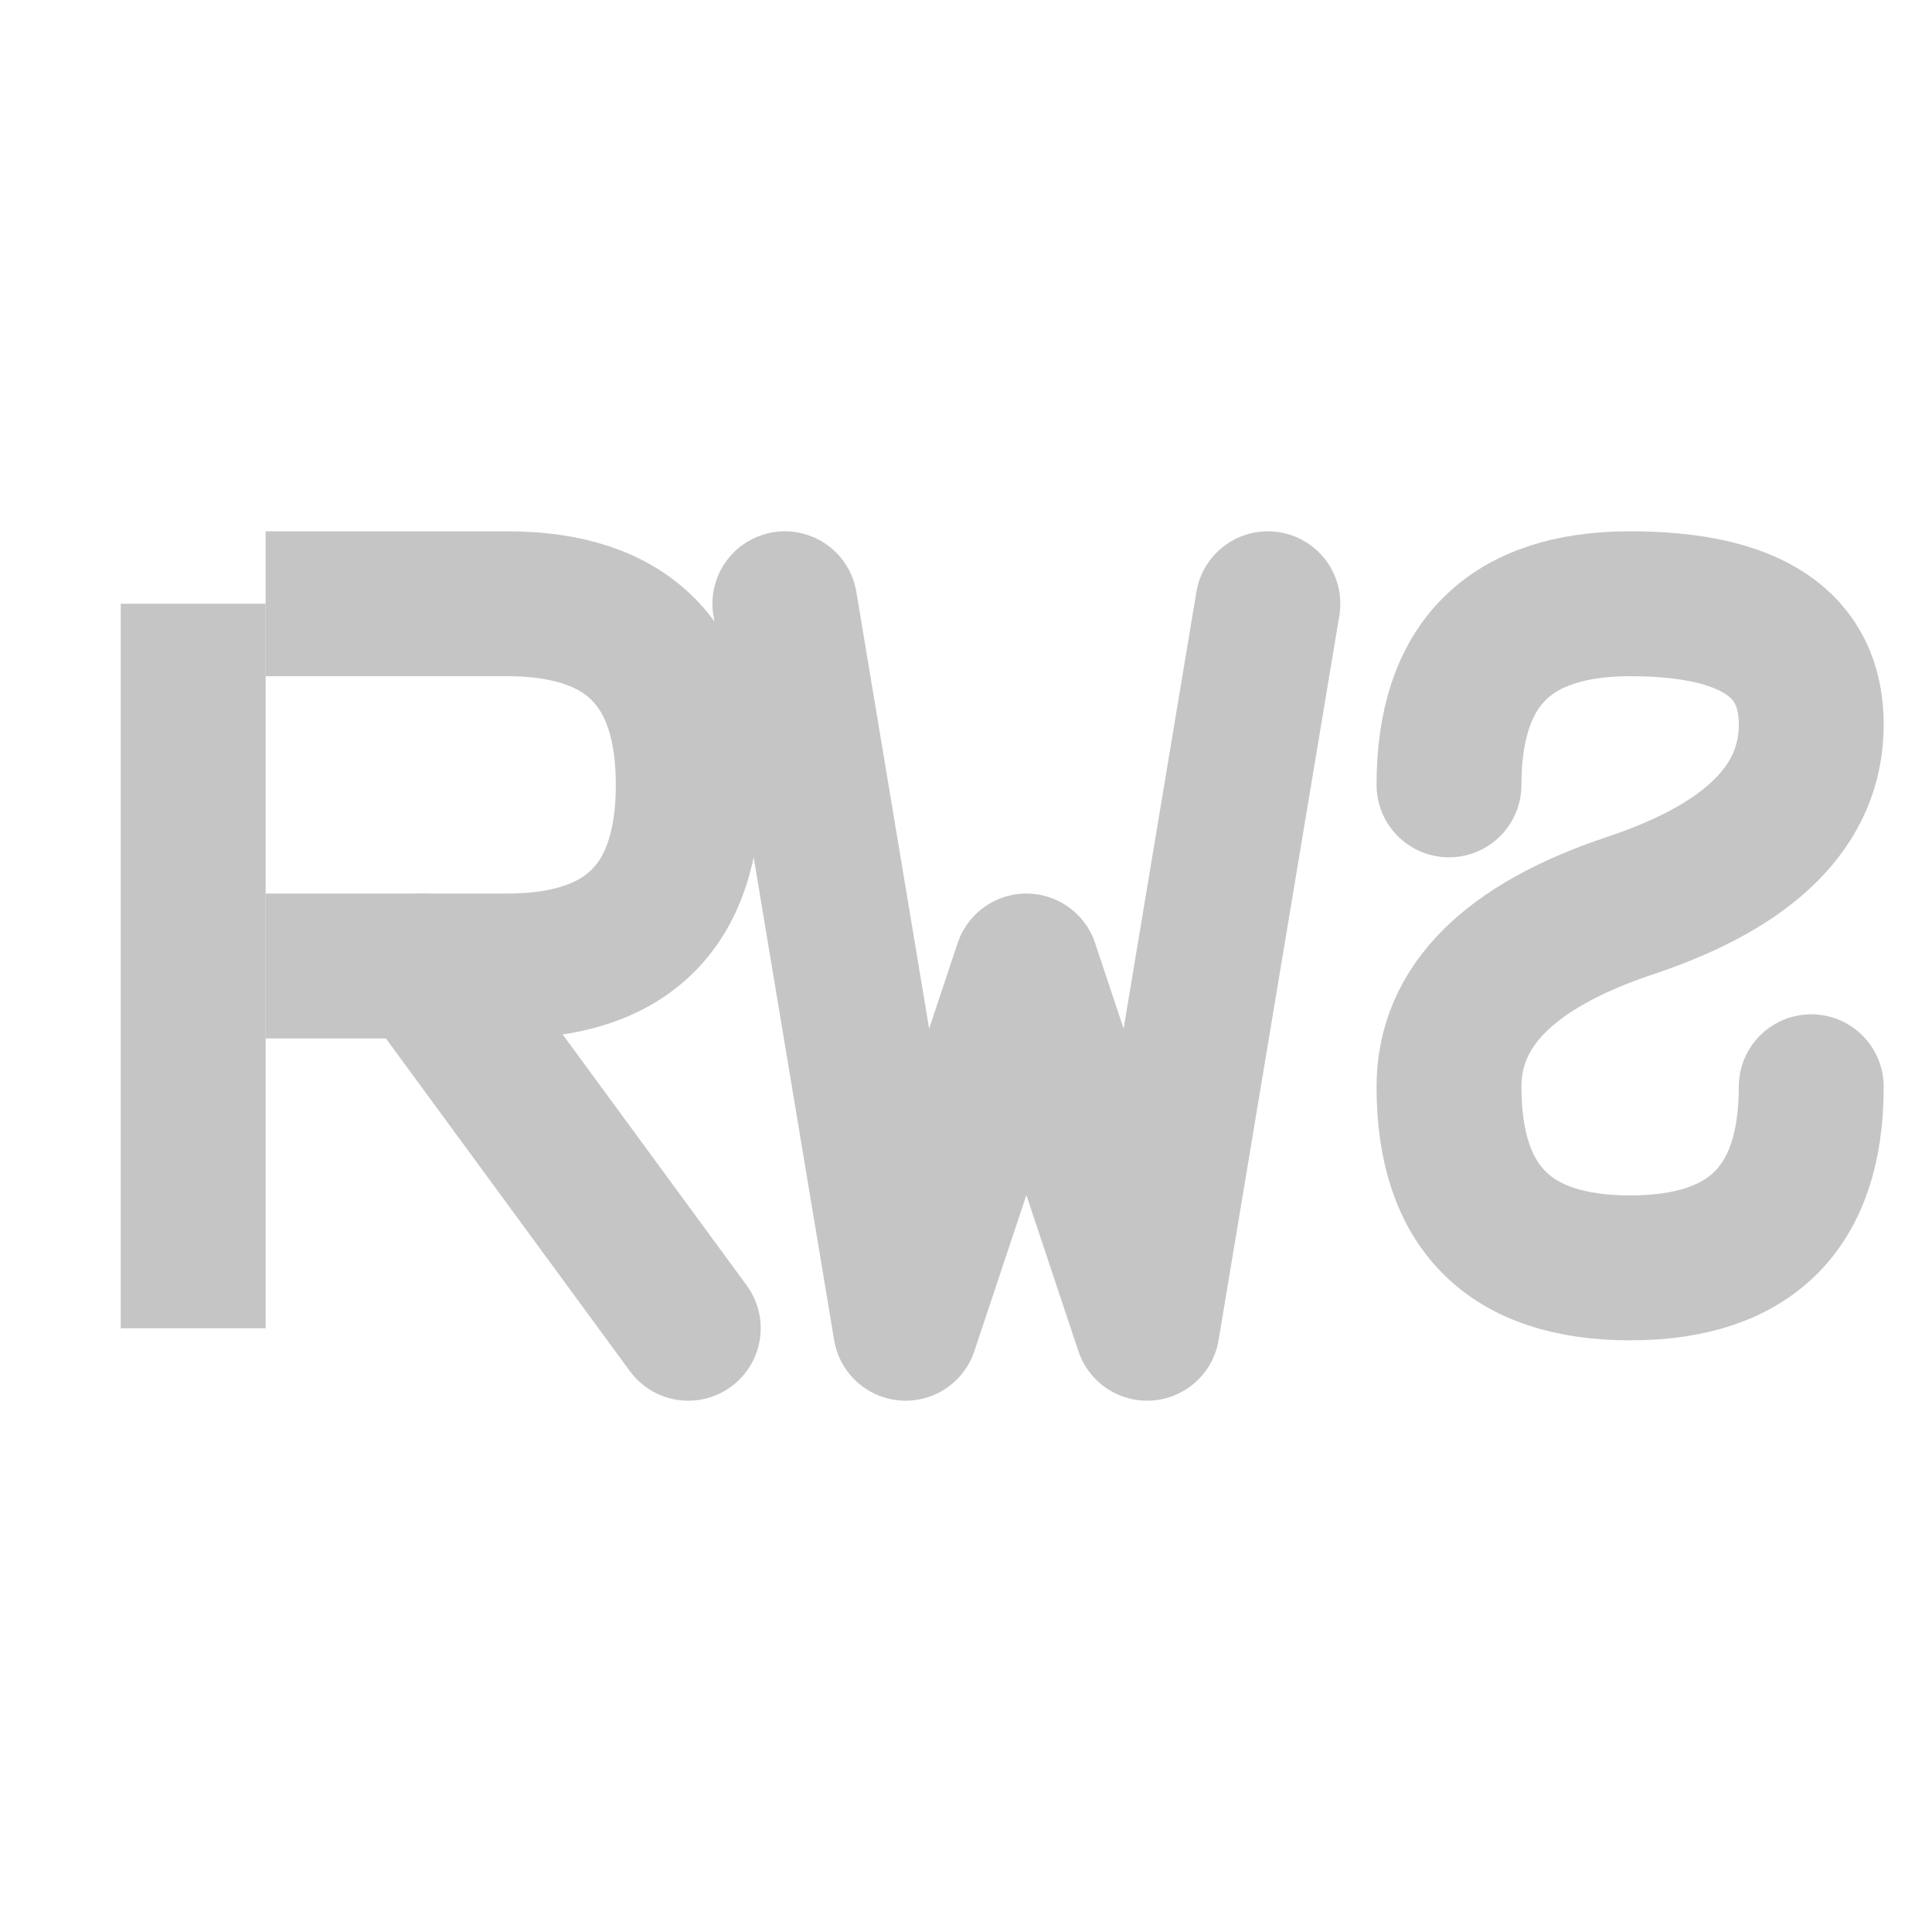
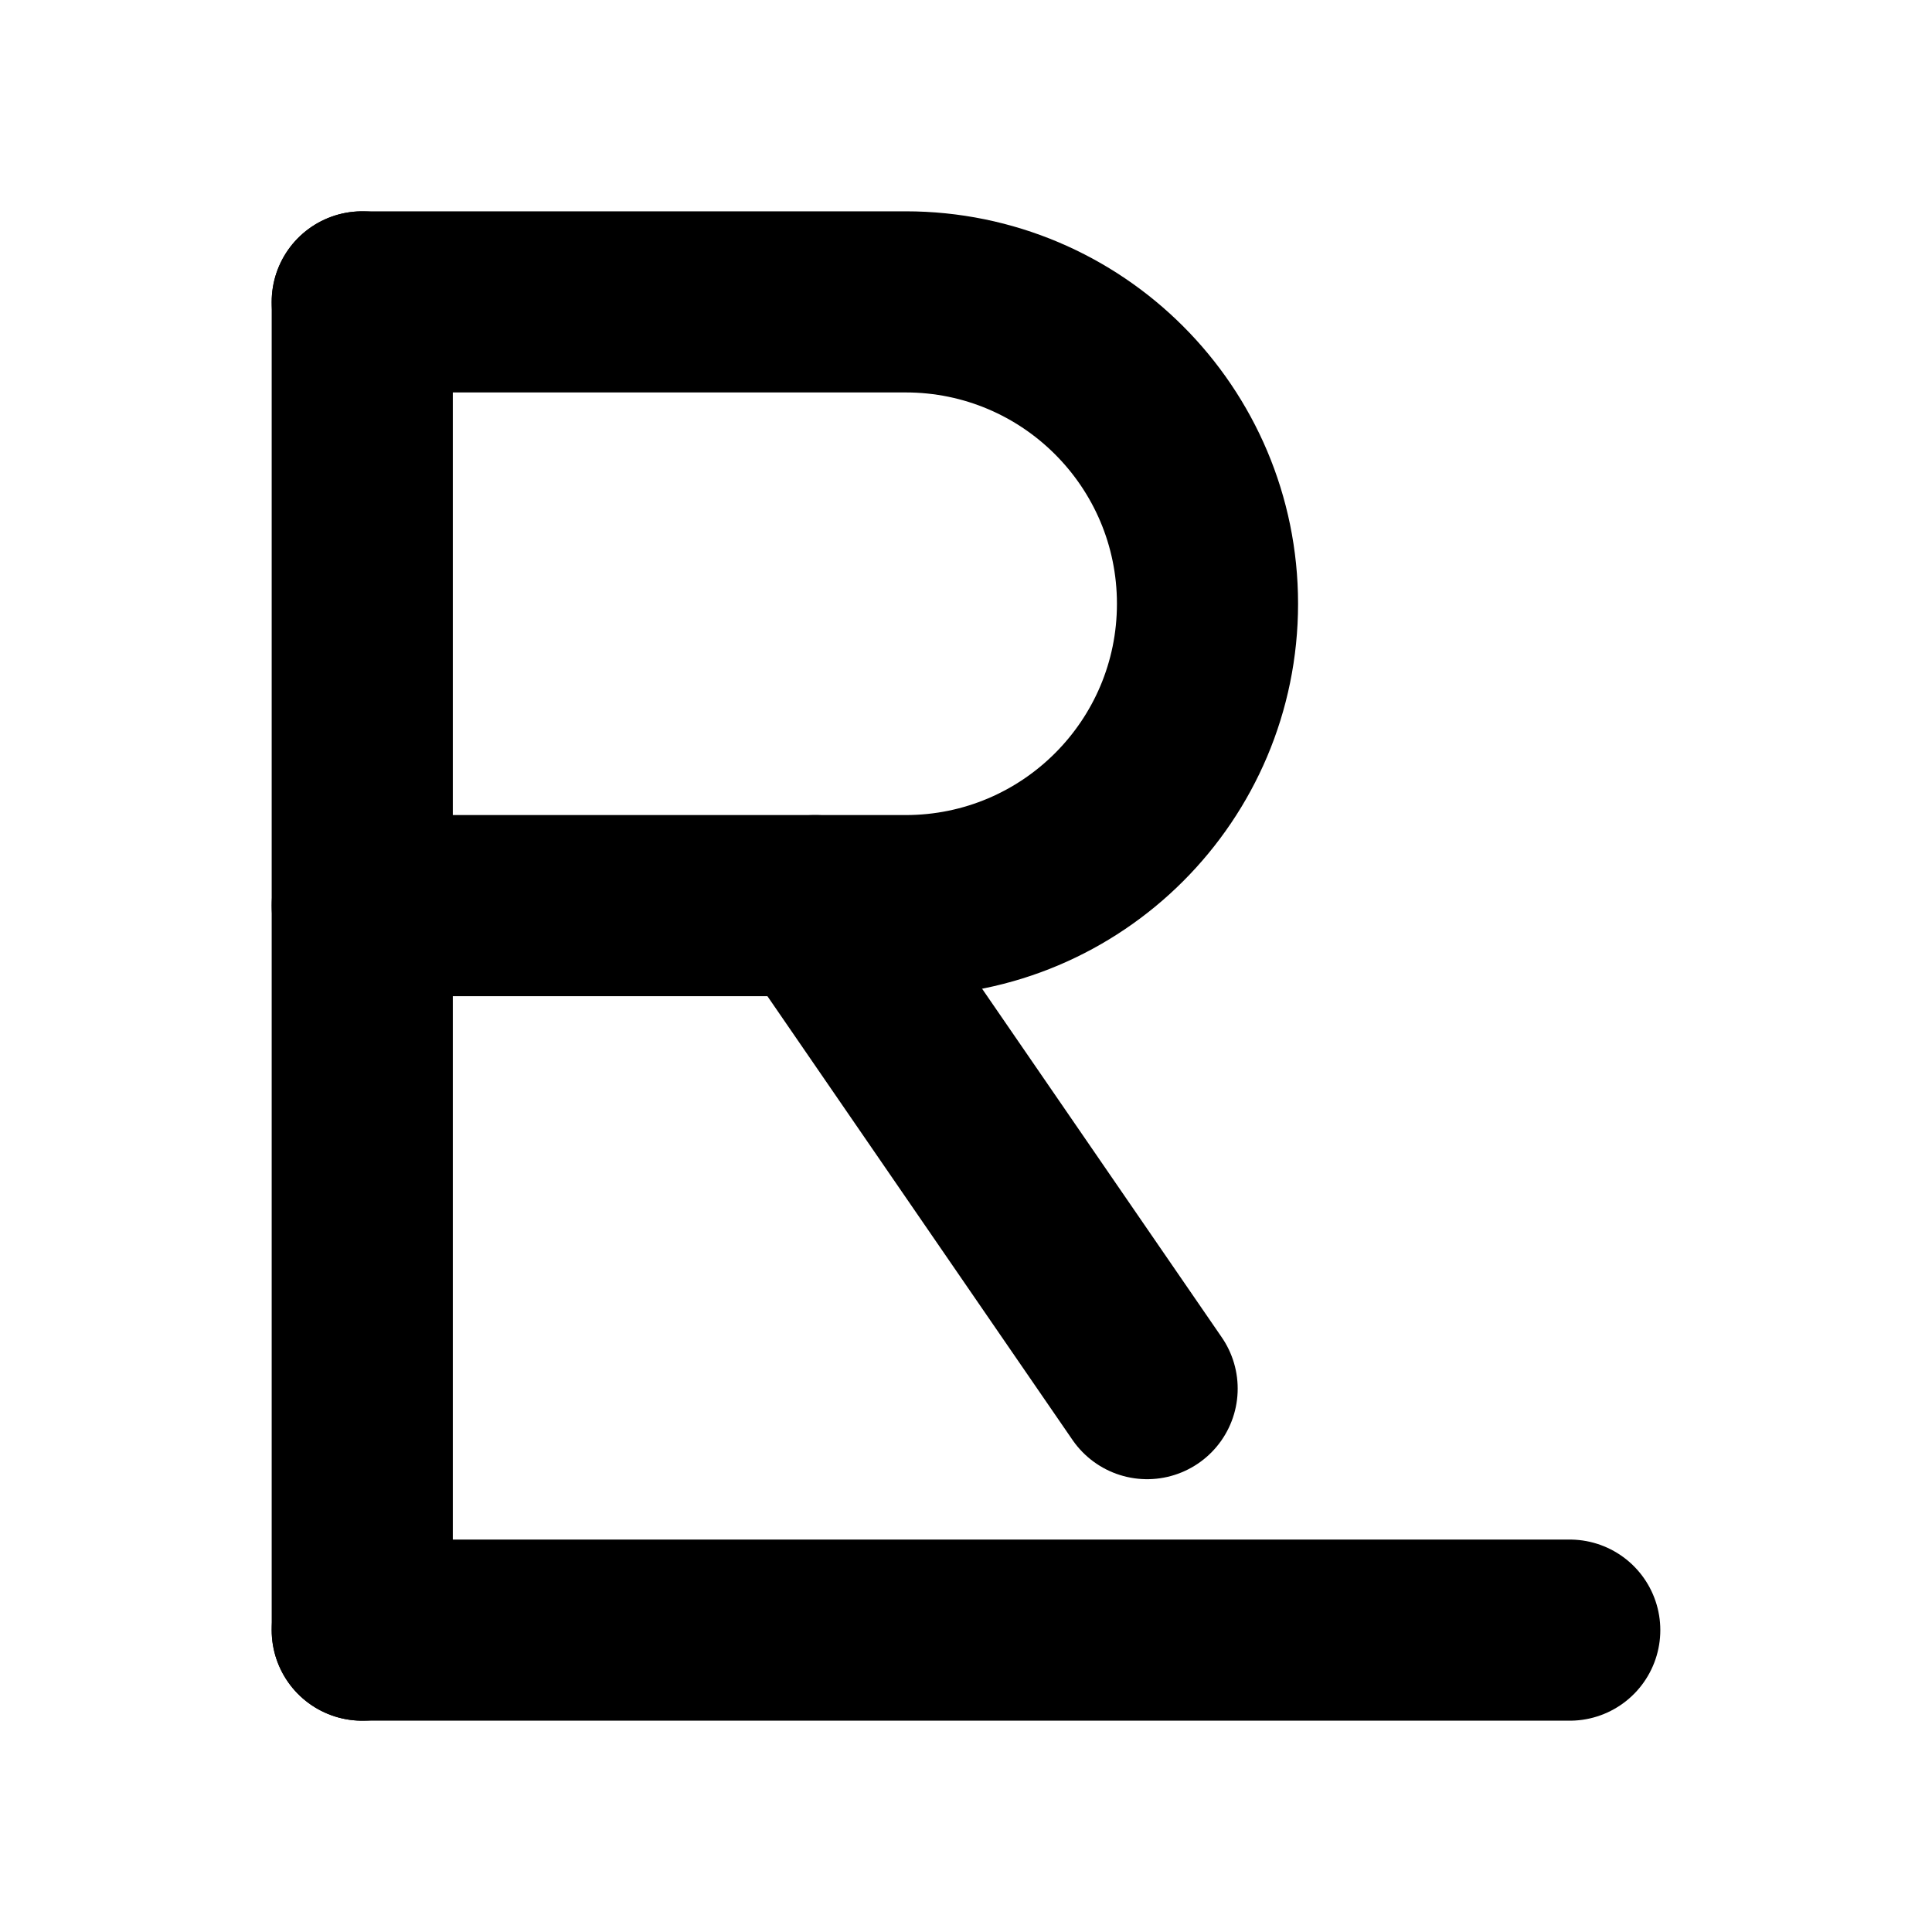
- <svg xmlns="http://www.w3.org/2000/svg" viewBox="0 0 16 16" fill="none">
-   <rect x="1" y="5" width="1.2" height="6" fill="#C5C5C5" />
-   <path d="M2.2 5 h2 q1.5 0 1.5 1.5 t-1.5 1.5 h-2" stroke="#C5C5C5" stroke-width="1.2" fill="none" stroke-linejoin="round" />
-   <line x1="3.5" y1="8" x2="5.7" y2="11" stroke="#C5C5C5" stroke-width="1.2" stroke-linecap="round" />
-   <polyline points="6.5,5 7.5,11 8.5,8 9.5,11 10.5,5" stroke="#C5C5C5" stroke-width="1.2" fill="none" stroke-linejoin="round" stroke-linecap="round" />
-   <path d="M12 6.5 q0-1.5 1.5-1.5 t1.5 1 q0 1-1.5 1.5 t-1.5 1.5 q0 1.5 1.5 1.5 t1.5-1.5" stroke="#C5C5C5" stroke-width="1.2" fill="none" stroke-linecap="round" />
+ <svg xmlns="http://www.w3.org/2000/svg" viewBox="0 0 16 16" width="16" height="16" fill="none" stroke="currentColor" stroke-width="1.5" stroke-linecap="round" stroke-linejoin="round">
+   <path d="M 3 2.5 L 3 13.5" />
+   <path d="M 3 2.5 L 7.5 2.5 A 2.5 2.5 0 0 1 7.5 7.5 L 3 7.5" />
+   <path d="M 6.75 7.5 L 9.5 11.5" />
+   <path d="M 3 13.5 L 13 13.5" />
</svg>
